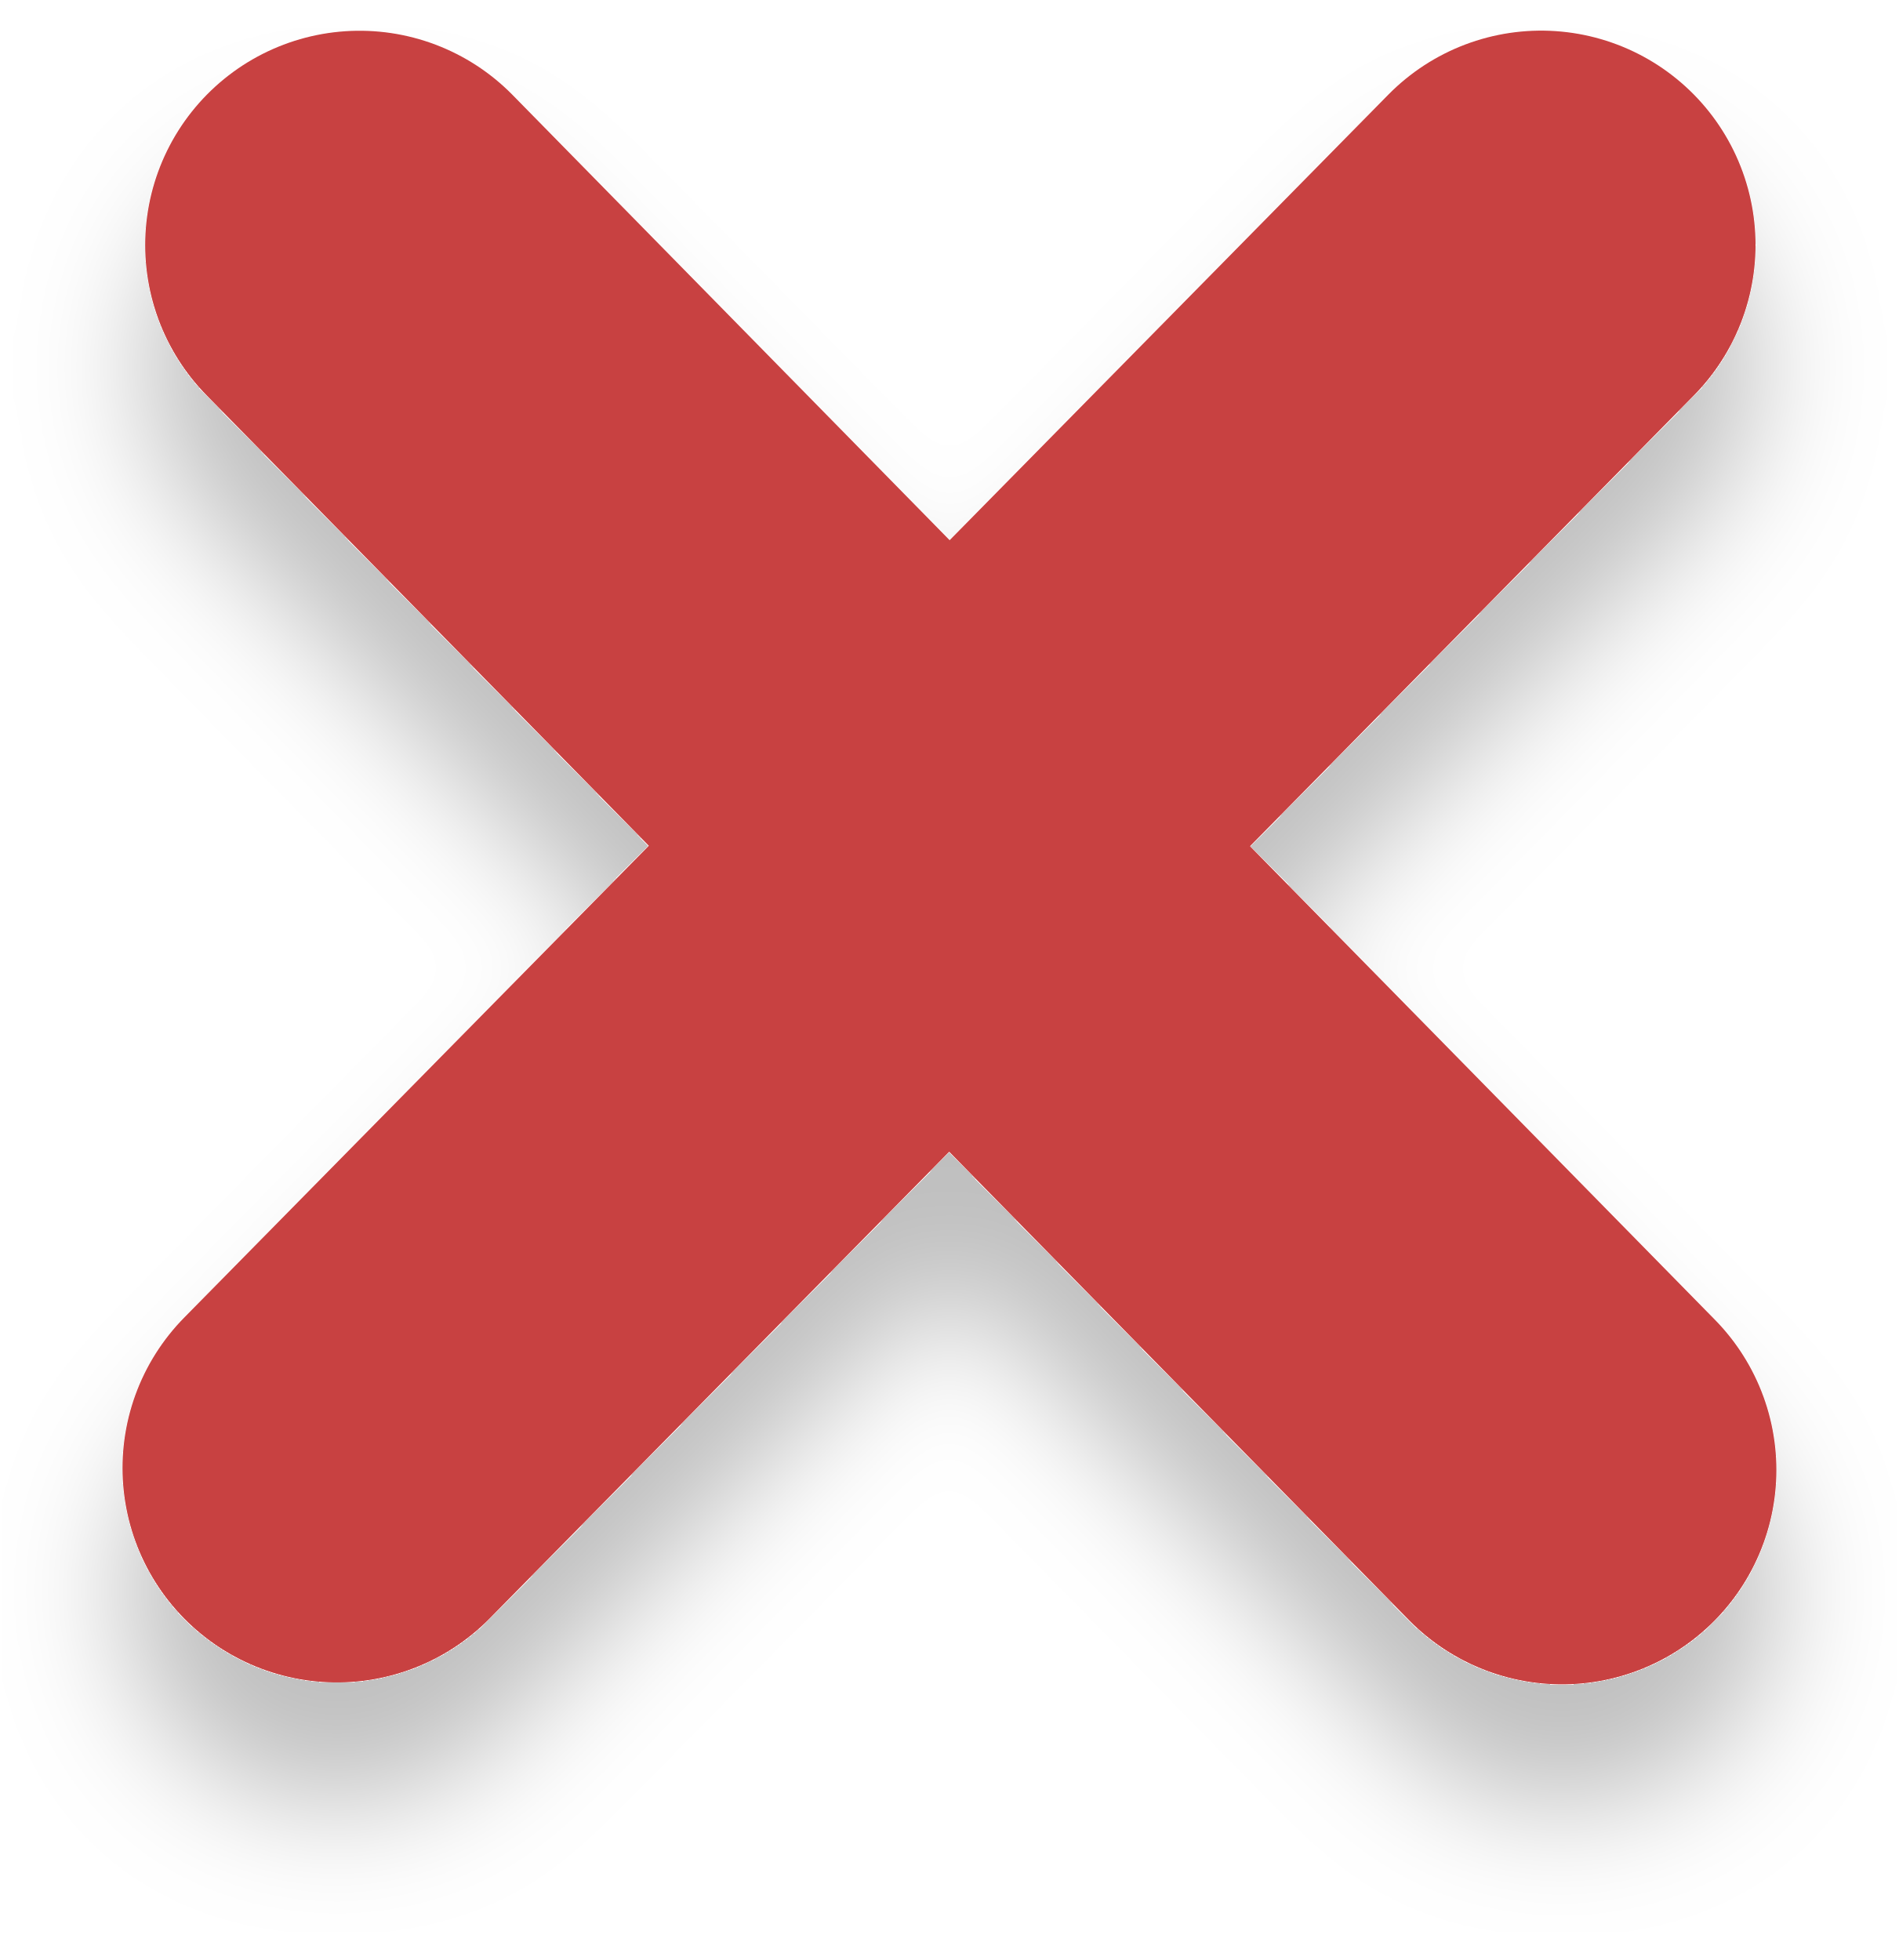
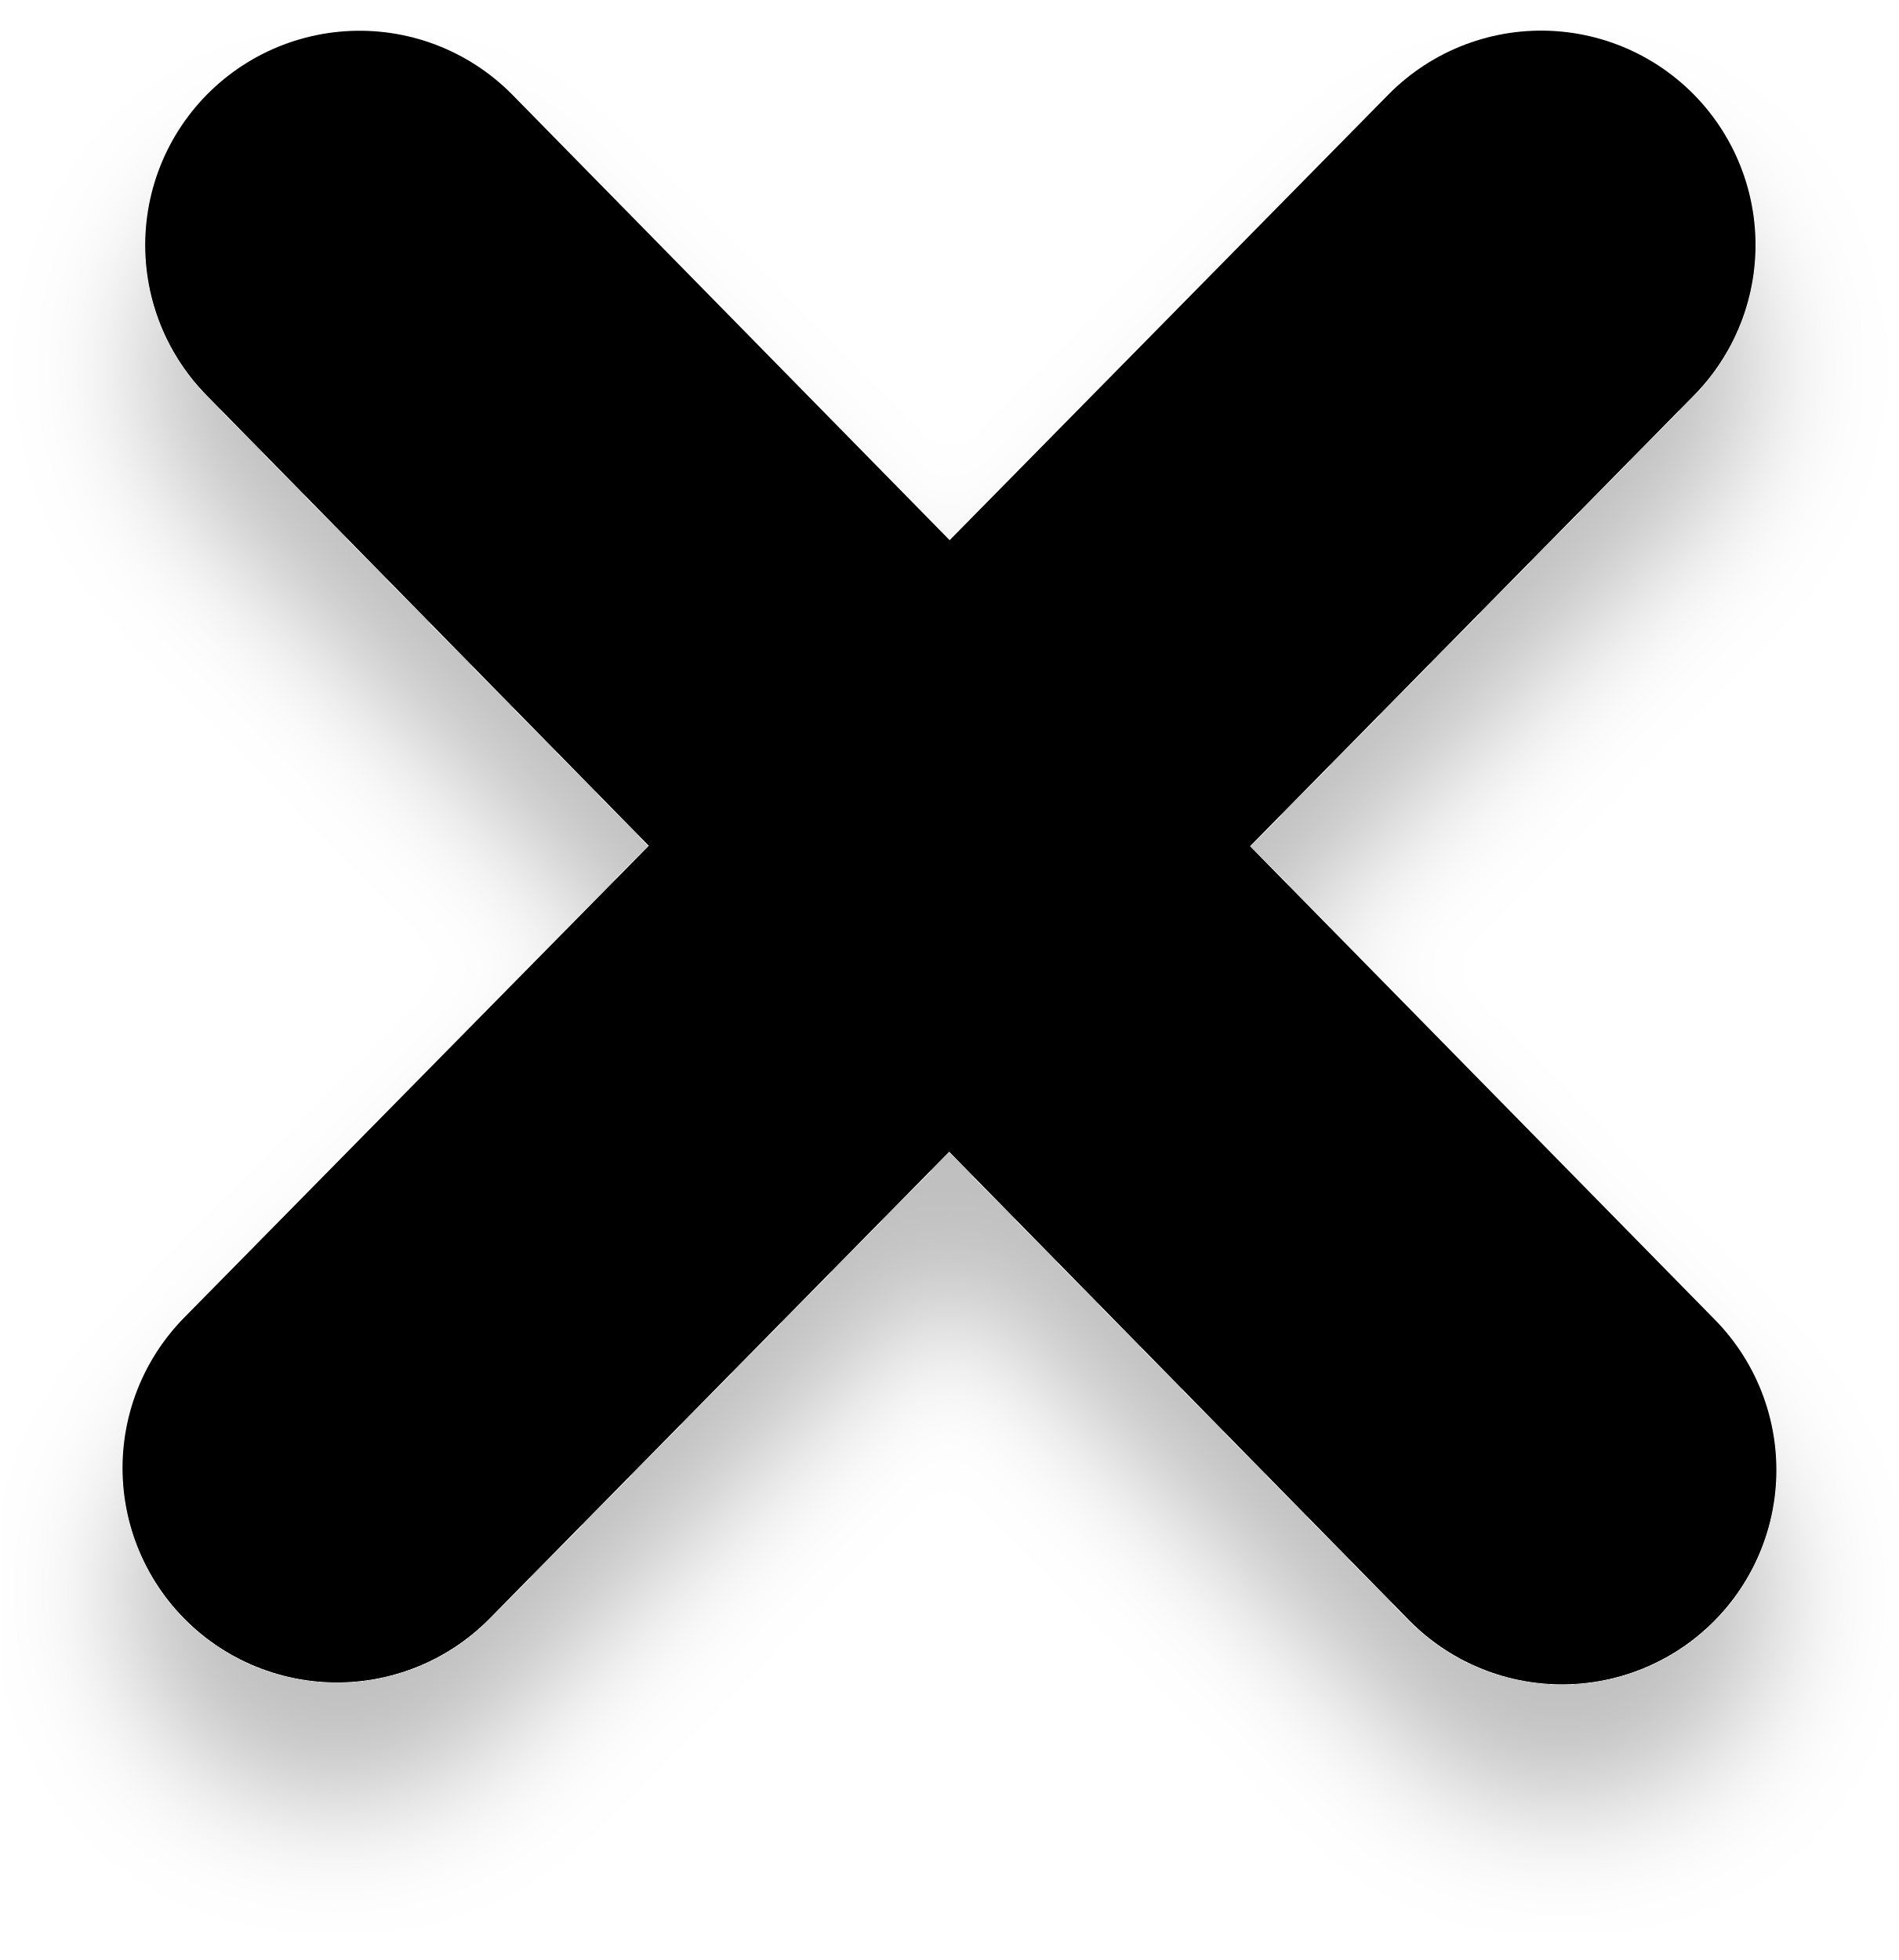
<svg xmlns="http://www.w3.org/2000/svg" width="62" height="64" viewBox="0 0 62 64" fill="none">
  <g filter="url(#filter0_d_1_58)">
-     <path d="M11.74 8.004L51 48" stroke="#C84141" stroke-width="14" stroke-linecap="round" />
-     <path d="M11 47.937L50.319 8" stroke="#C84141" stroke-width="14" stroke-linecap="round" />
+     <path d="M11.74 8.004L51 48" stroke="currentColor" stroke-width="14" stroke-linecap="round" />
+     <path d="M11 47.937L50.319 8" stroke="currentColor" stroke-width="14" stroke-linecap="round" />
  </g>
  <defs>
    <filter id="filter0_d_1_58" x="0.065" y="0.935" width="61.869" height="62.129" filterUnits="userSpaceOnUse" color-interpolation-filters="sRGB">
      <feFlood flood-opacity="0" result="BackgroundImageFix" />
      <feColorMatrix in="SourceAlpha" type="matrix" values="0 0 0 0 0 0 0 0 0 0 0 0 0 0 0 0 0 0 127 0" result="hardAlpha" />
      <feOffset dy="4" />
      <feGaussianBlur stdDeviation="2" />
      <feComposite in2="hardAlpha" operator="out" />
      <feColorMatrix type="matrix" values="0 0 0 0 0 0 0 0 0 0 0 0 0 0 0 0 0 0 0.25 0" />
      <feBlend mode="normal" in2="BackgroundImageFix" result="effect1_dropShadow_1_58" />
      <feBlend mode="normal" in="SourceGraphic" in2="effect1_dropShadow_1_58" result="shape" />
    </filter>
  </defs>
</svg>
